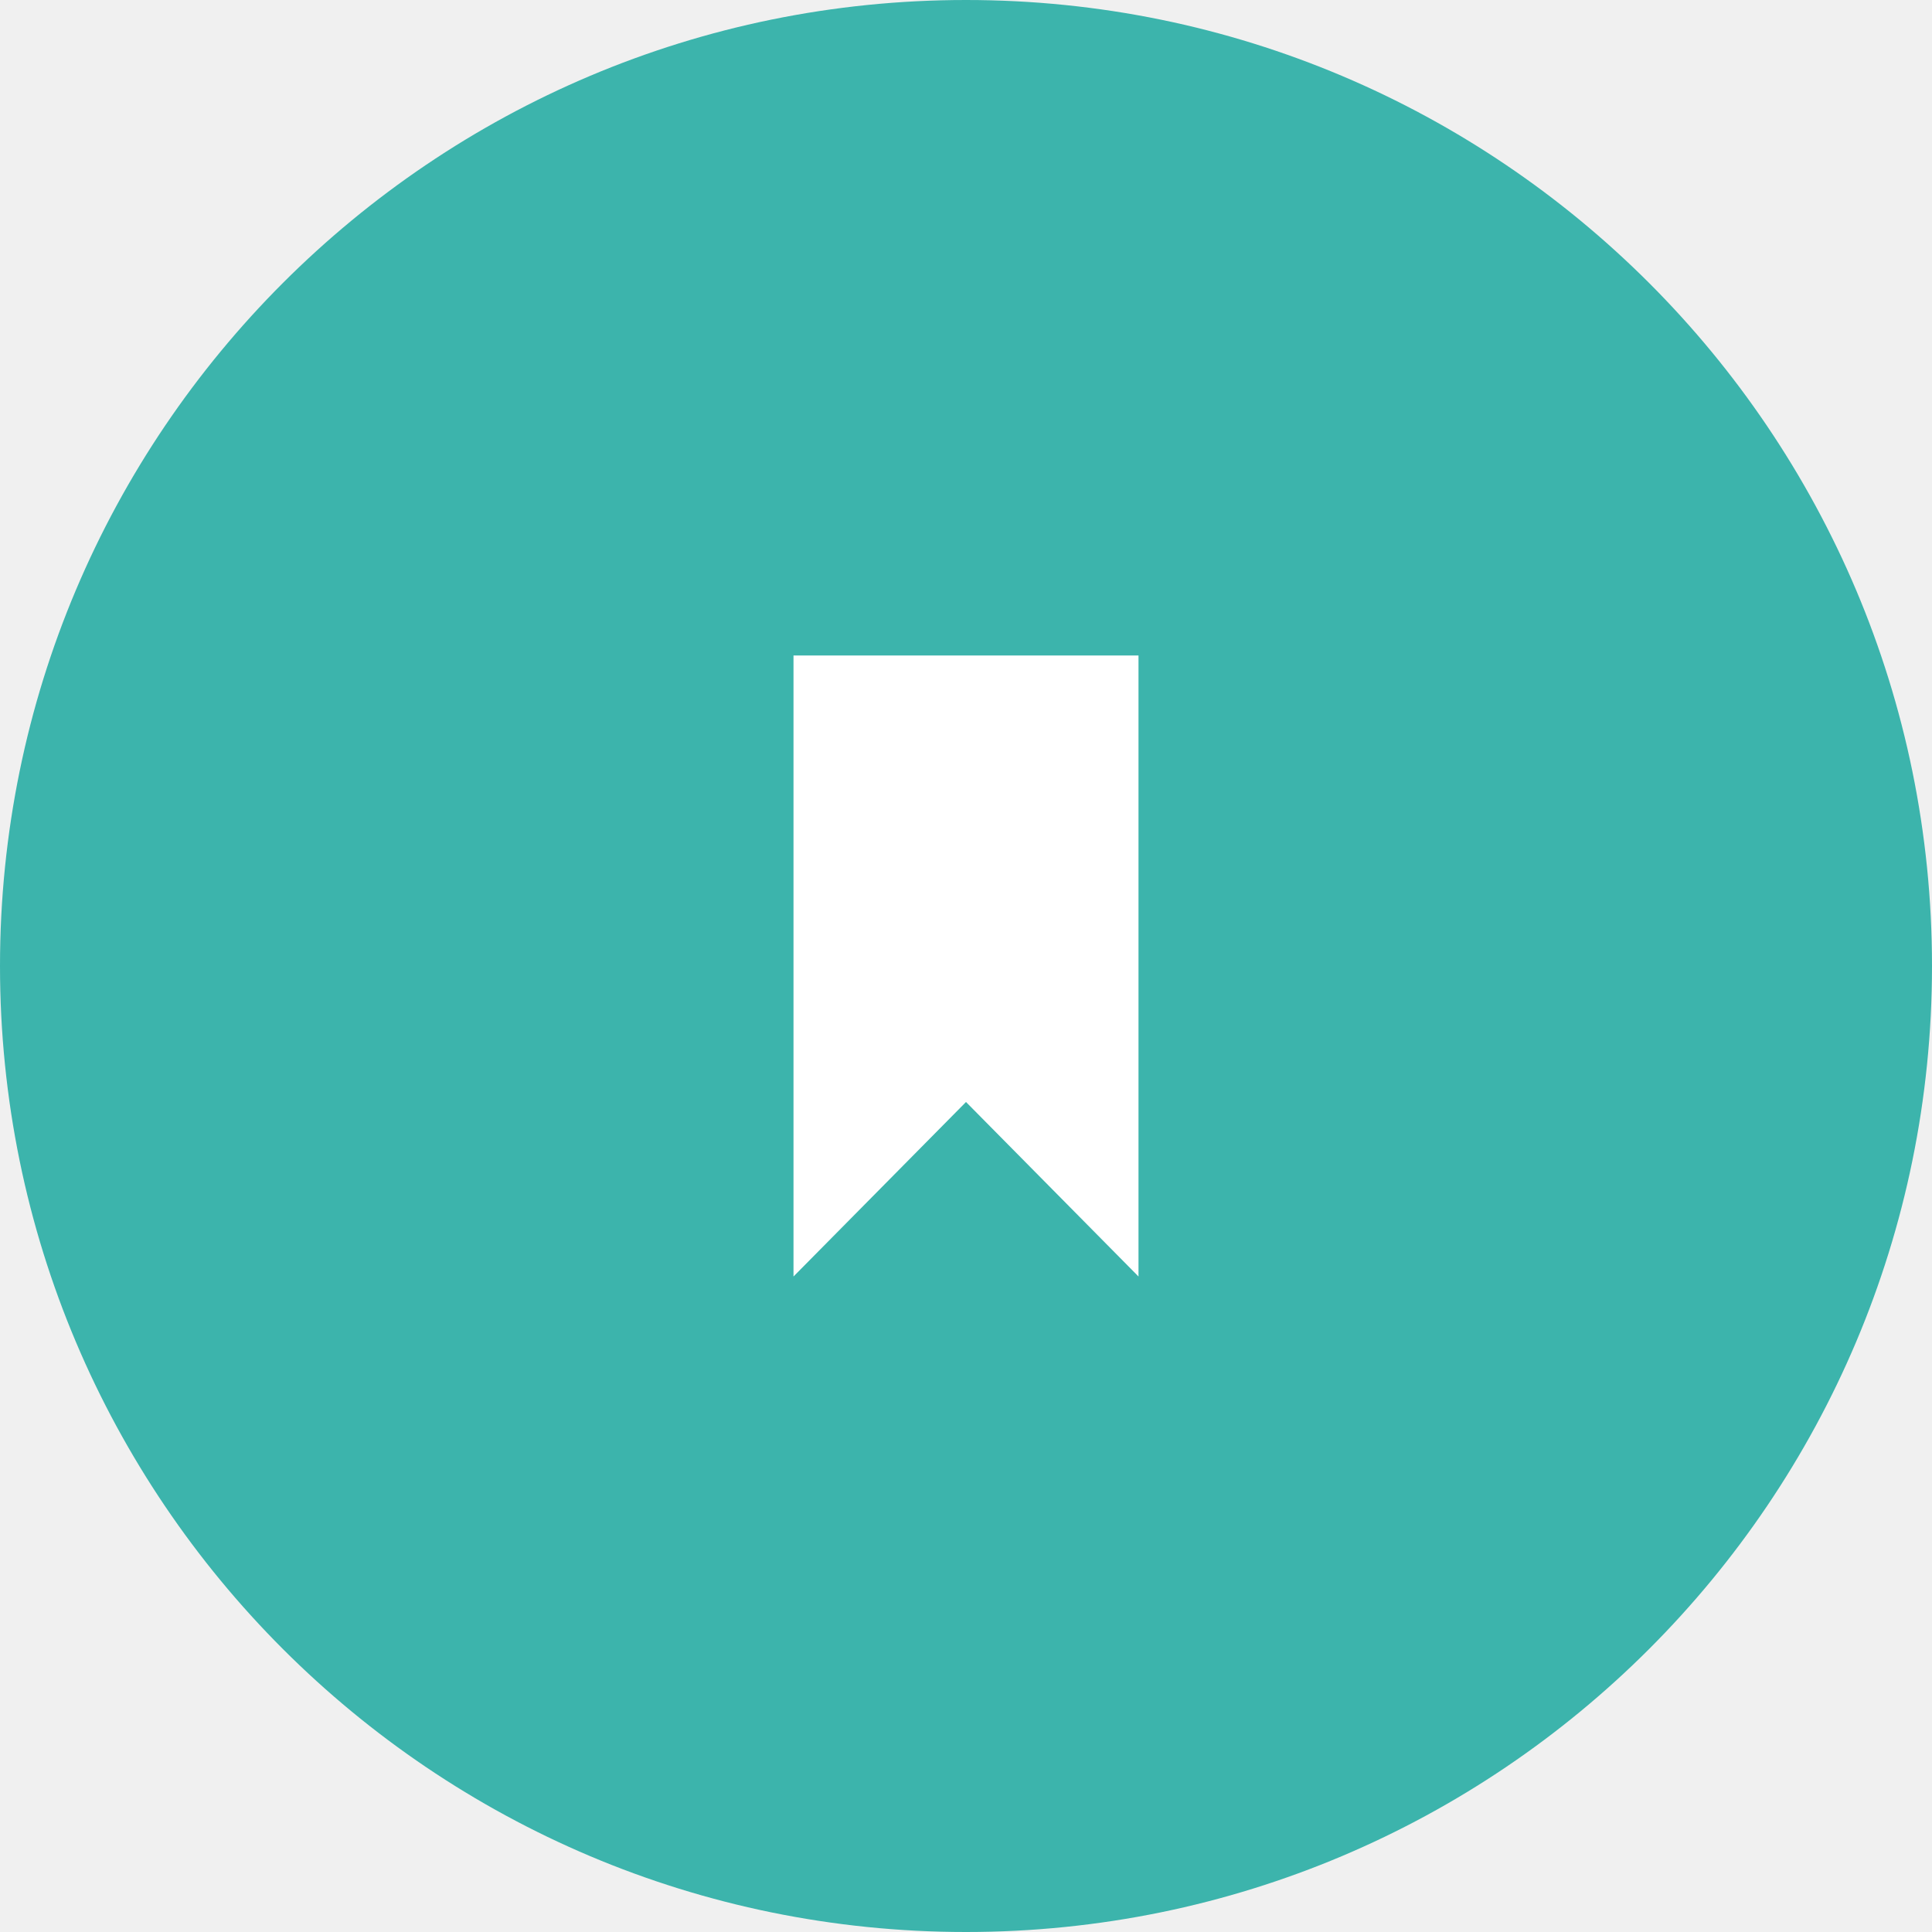
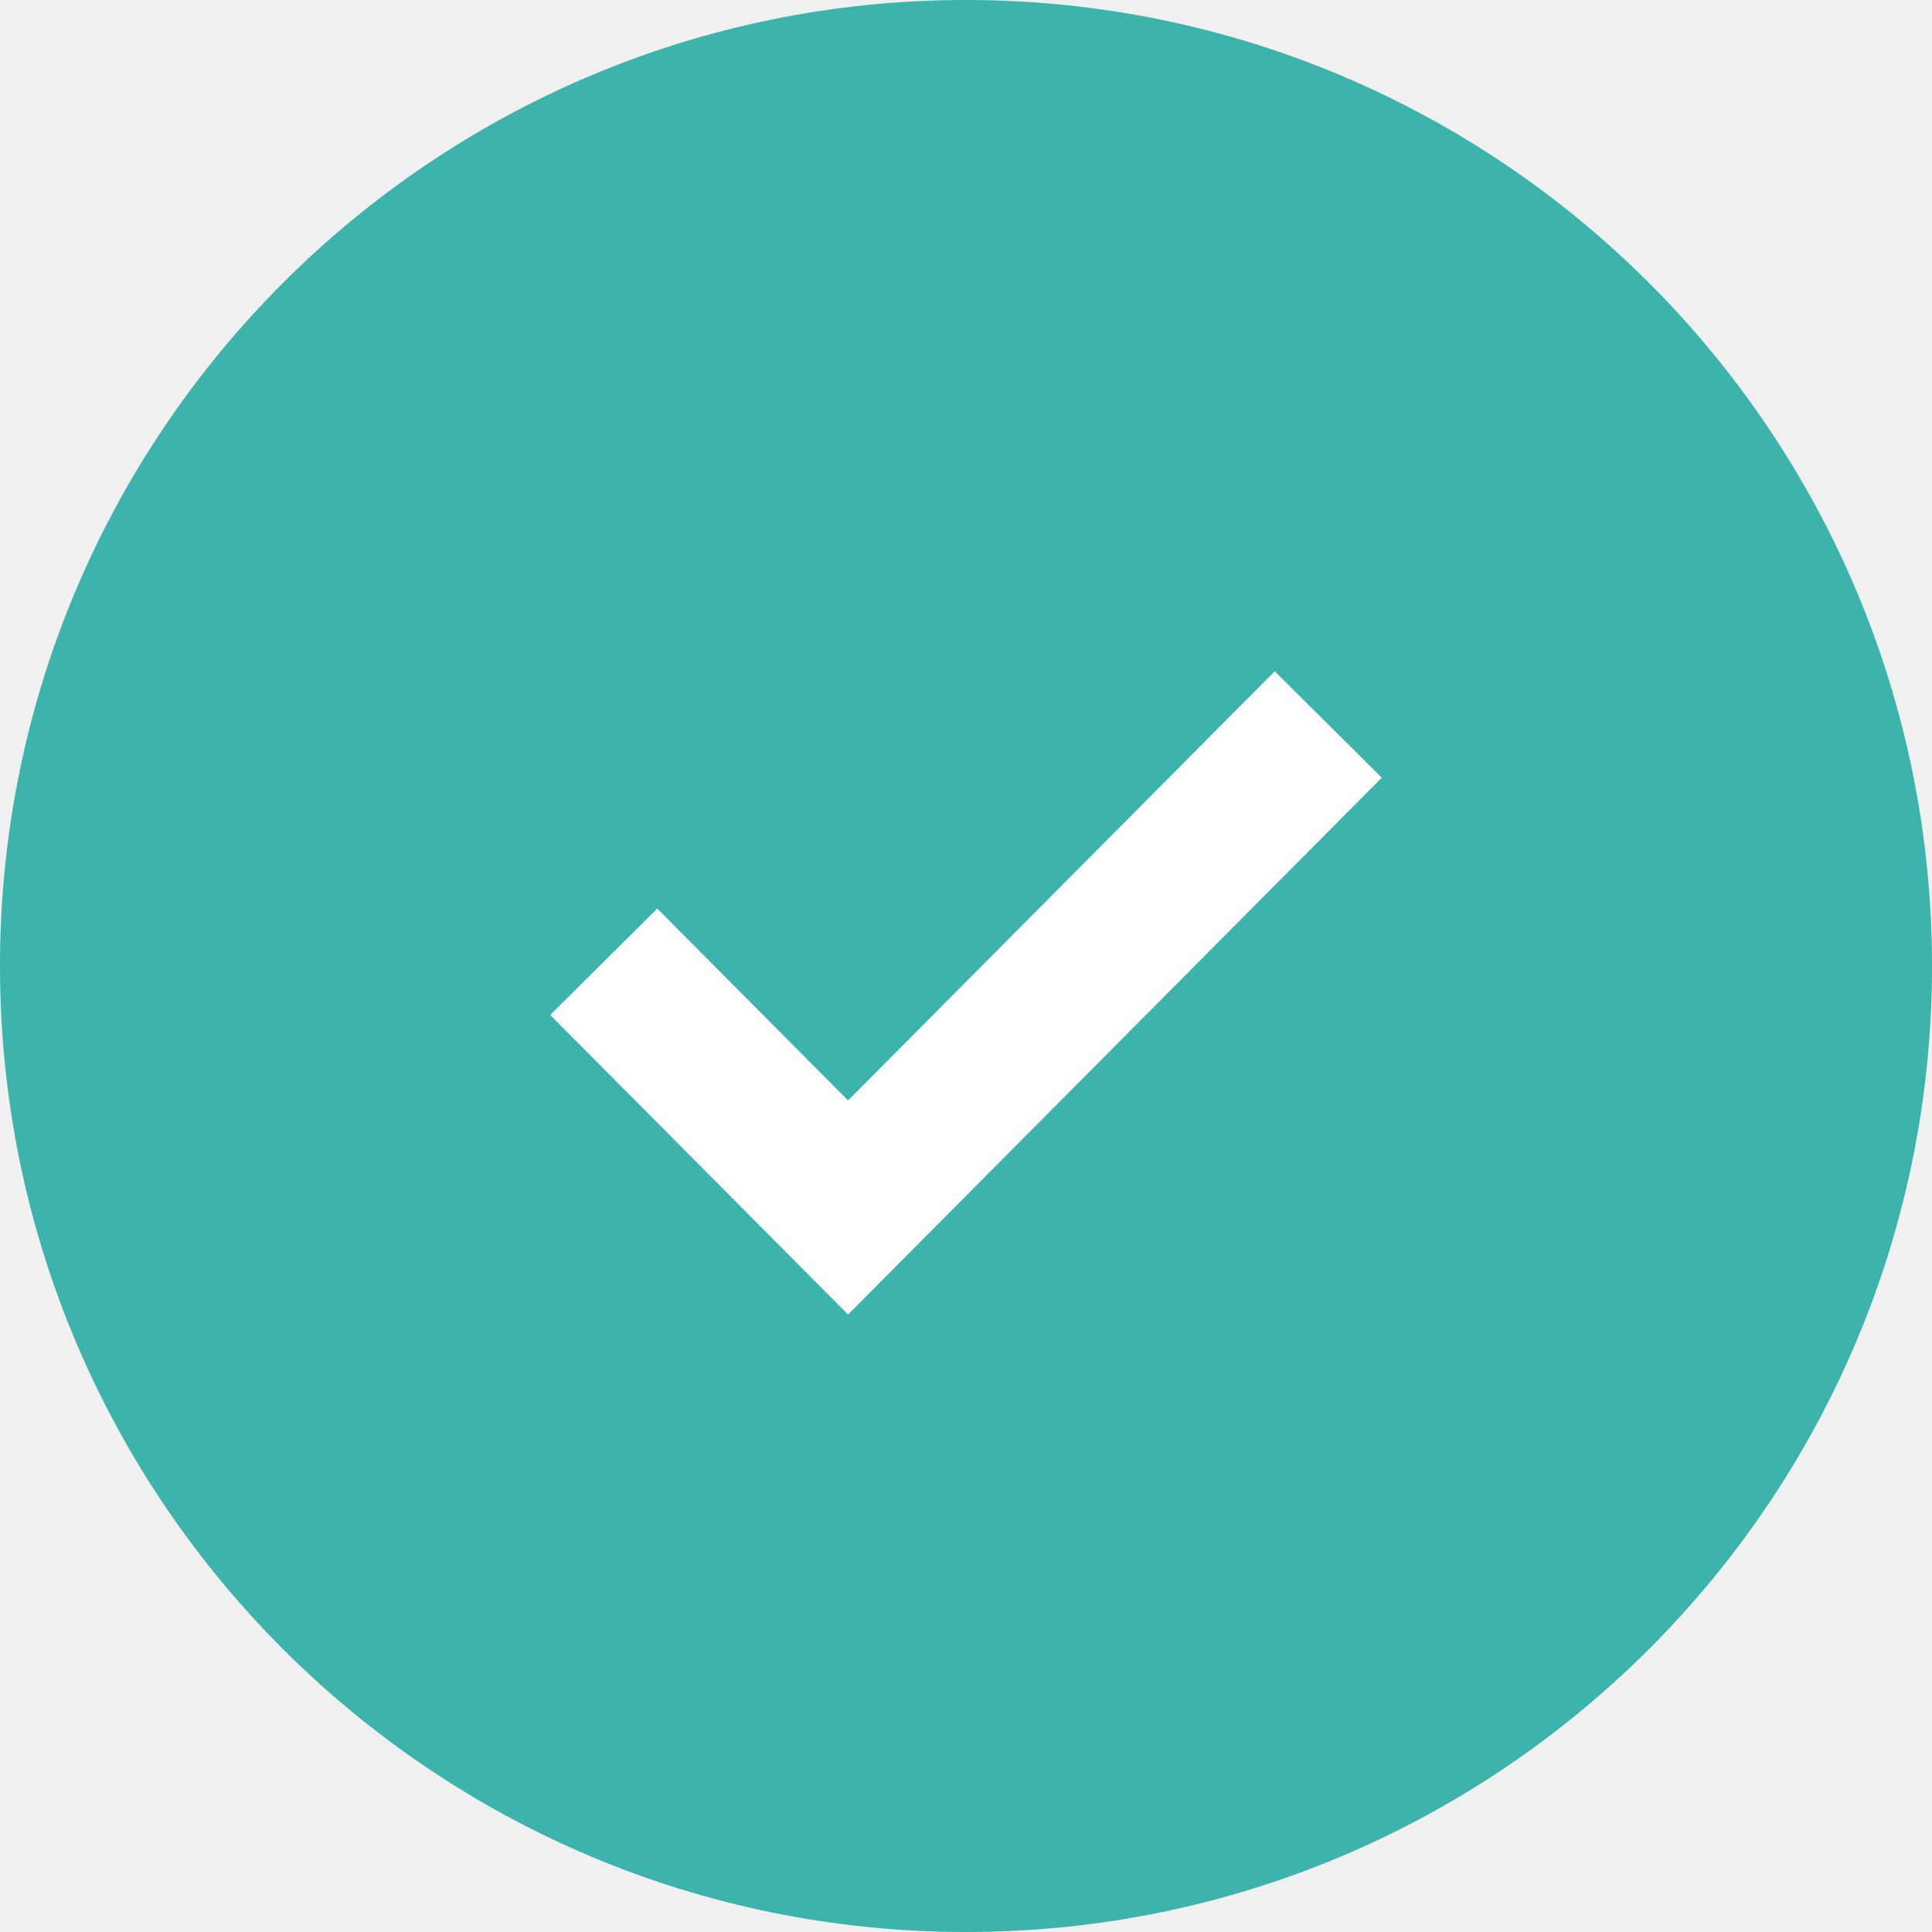
- <svg xmlns="http://www.w3.org/2000/svg" width="56" height="56">
+ <svg xmlns="http://www.w3.org/2000/svg" width="64" height="64">
  <g fill="none" fill-rule="evenodd">
-     <circle fill="#3cb4ac" cx="28" cy="28" r="28" />
-     <path fill="#FFFFFF" d="M23 19v18l5-5.058L33 37V19z" />
+     <circle fill="#3CB3AB" cx="32" cy="32" r="32" />
+     <path stroke="#FFF" stroke-width="5" d="M20 31.86L28.093 40 44 24" />
  </g>
</svg>
